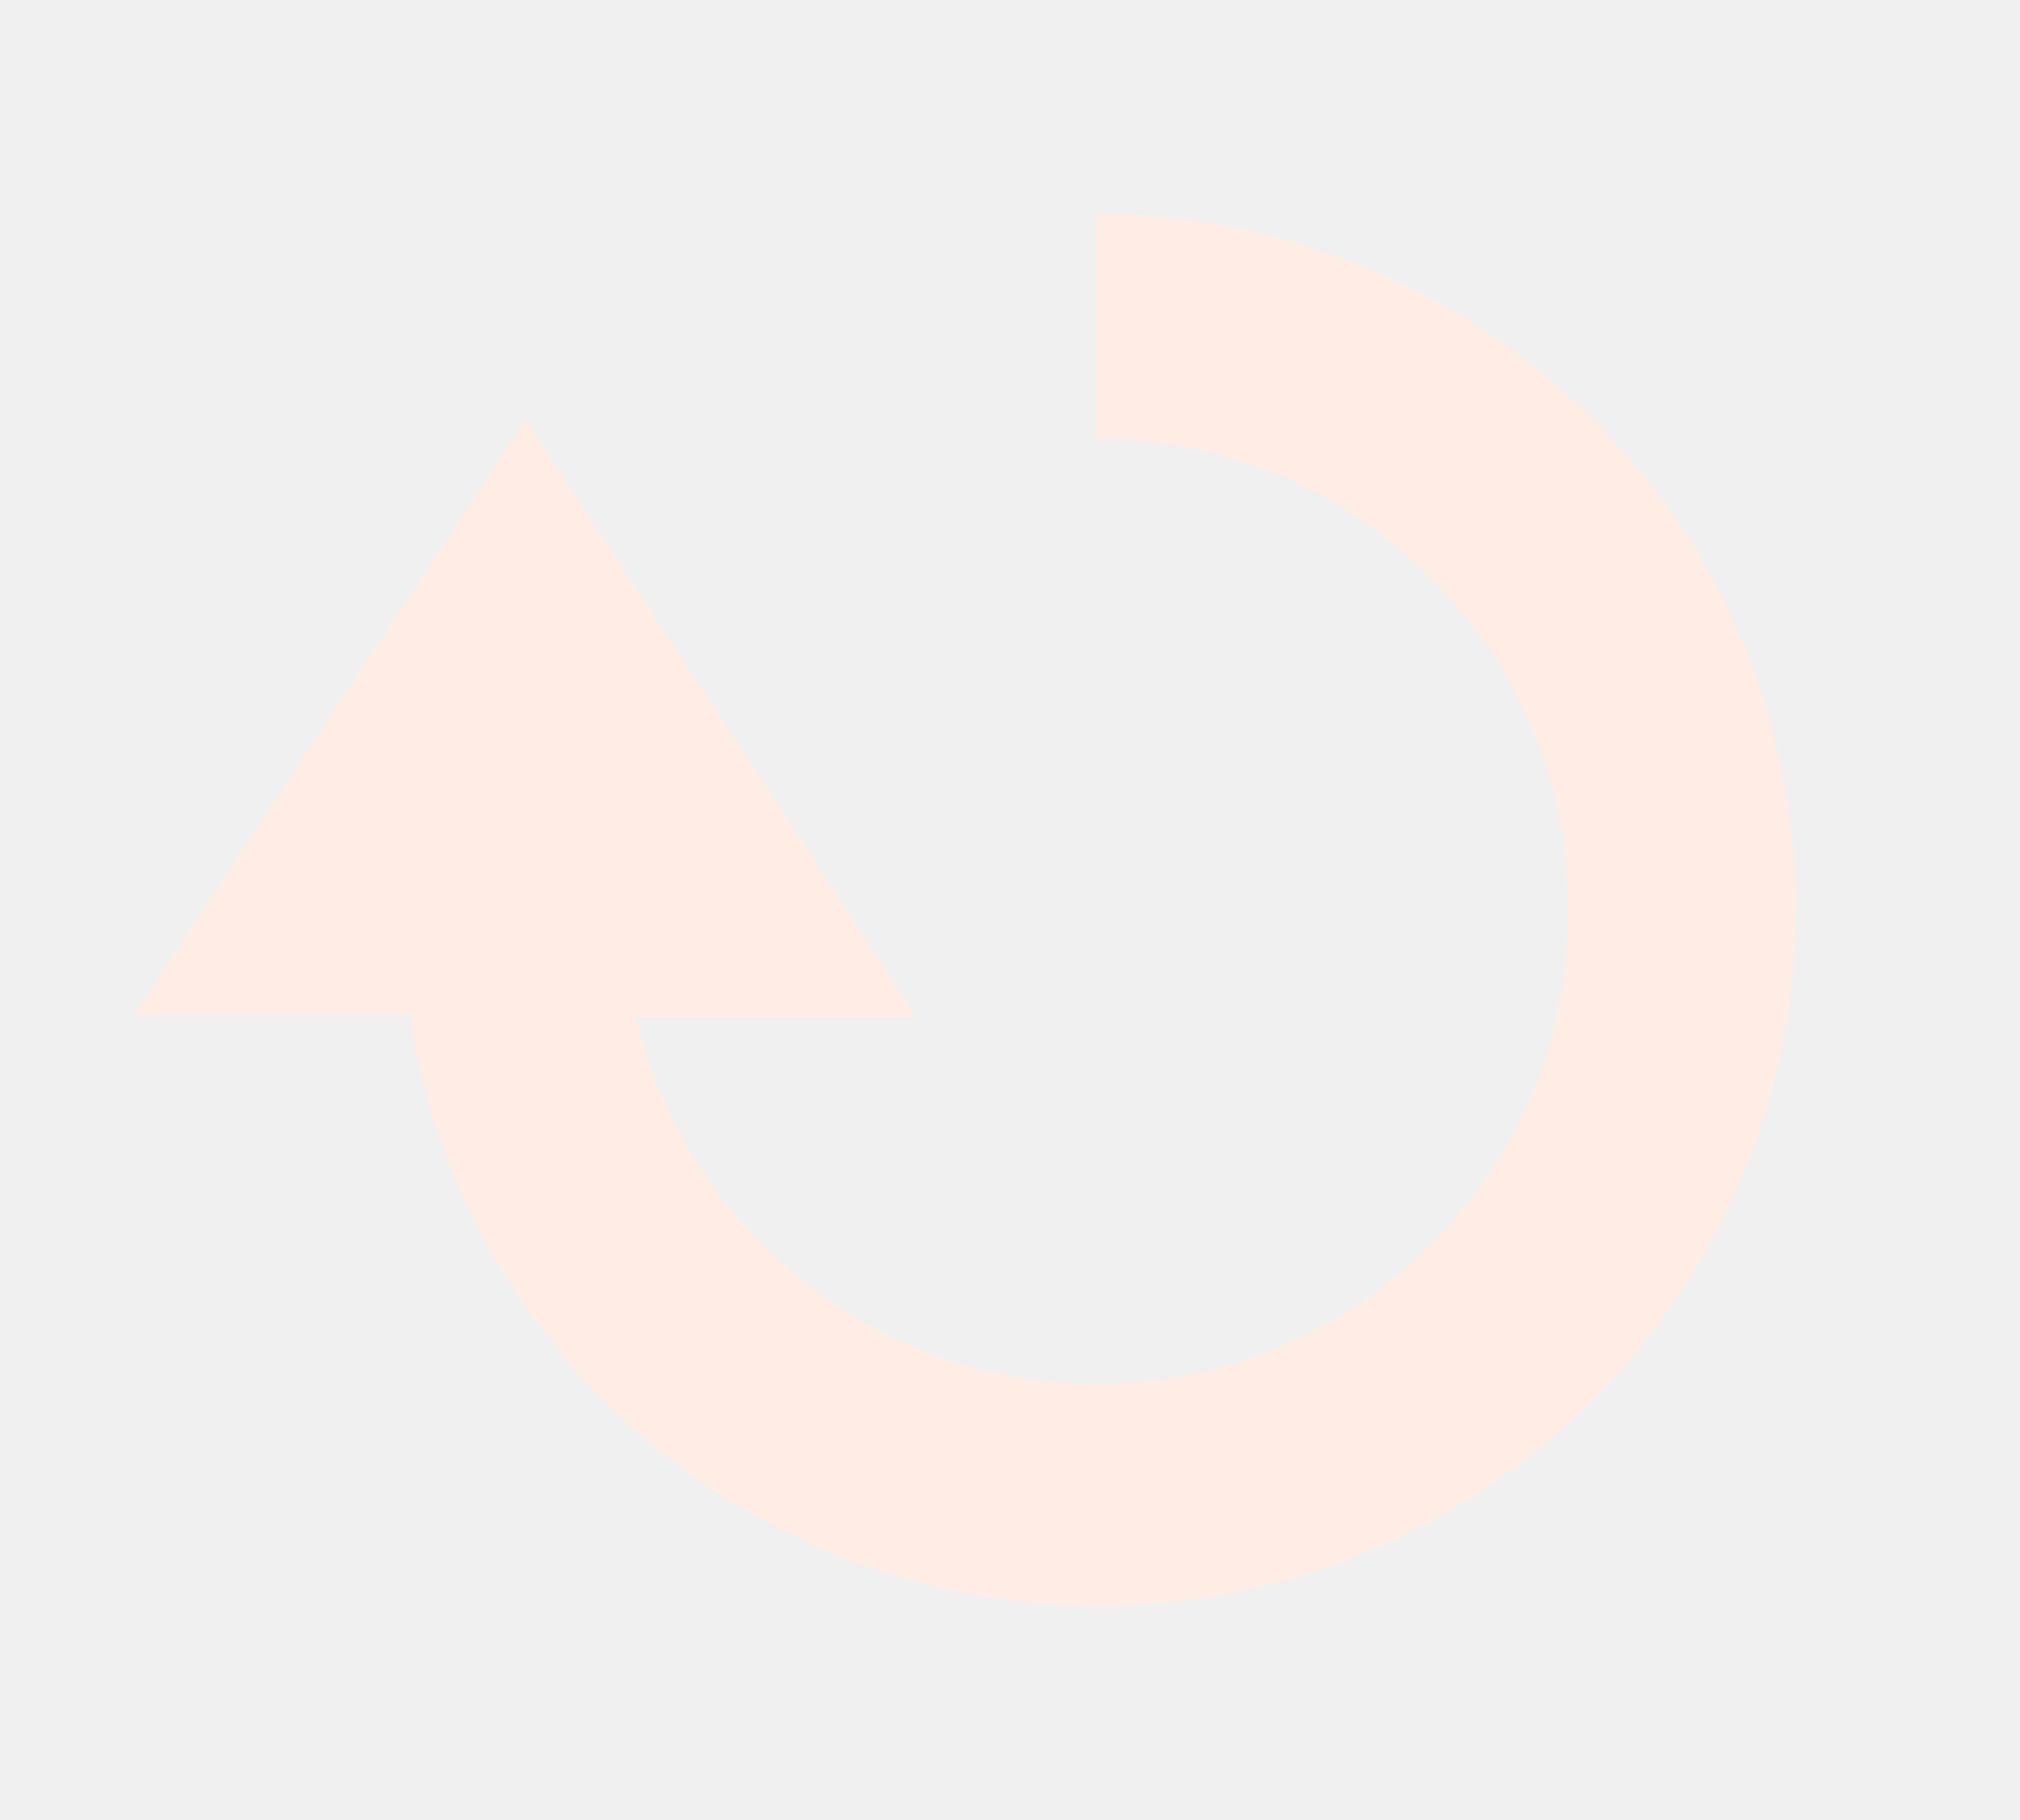
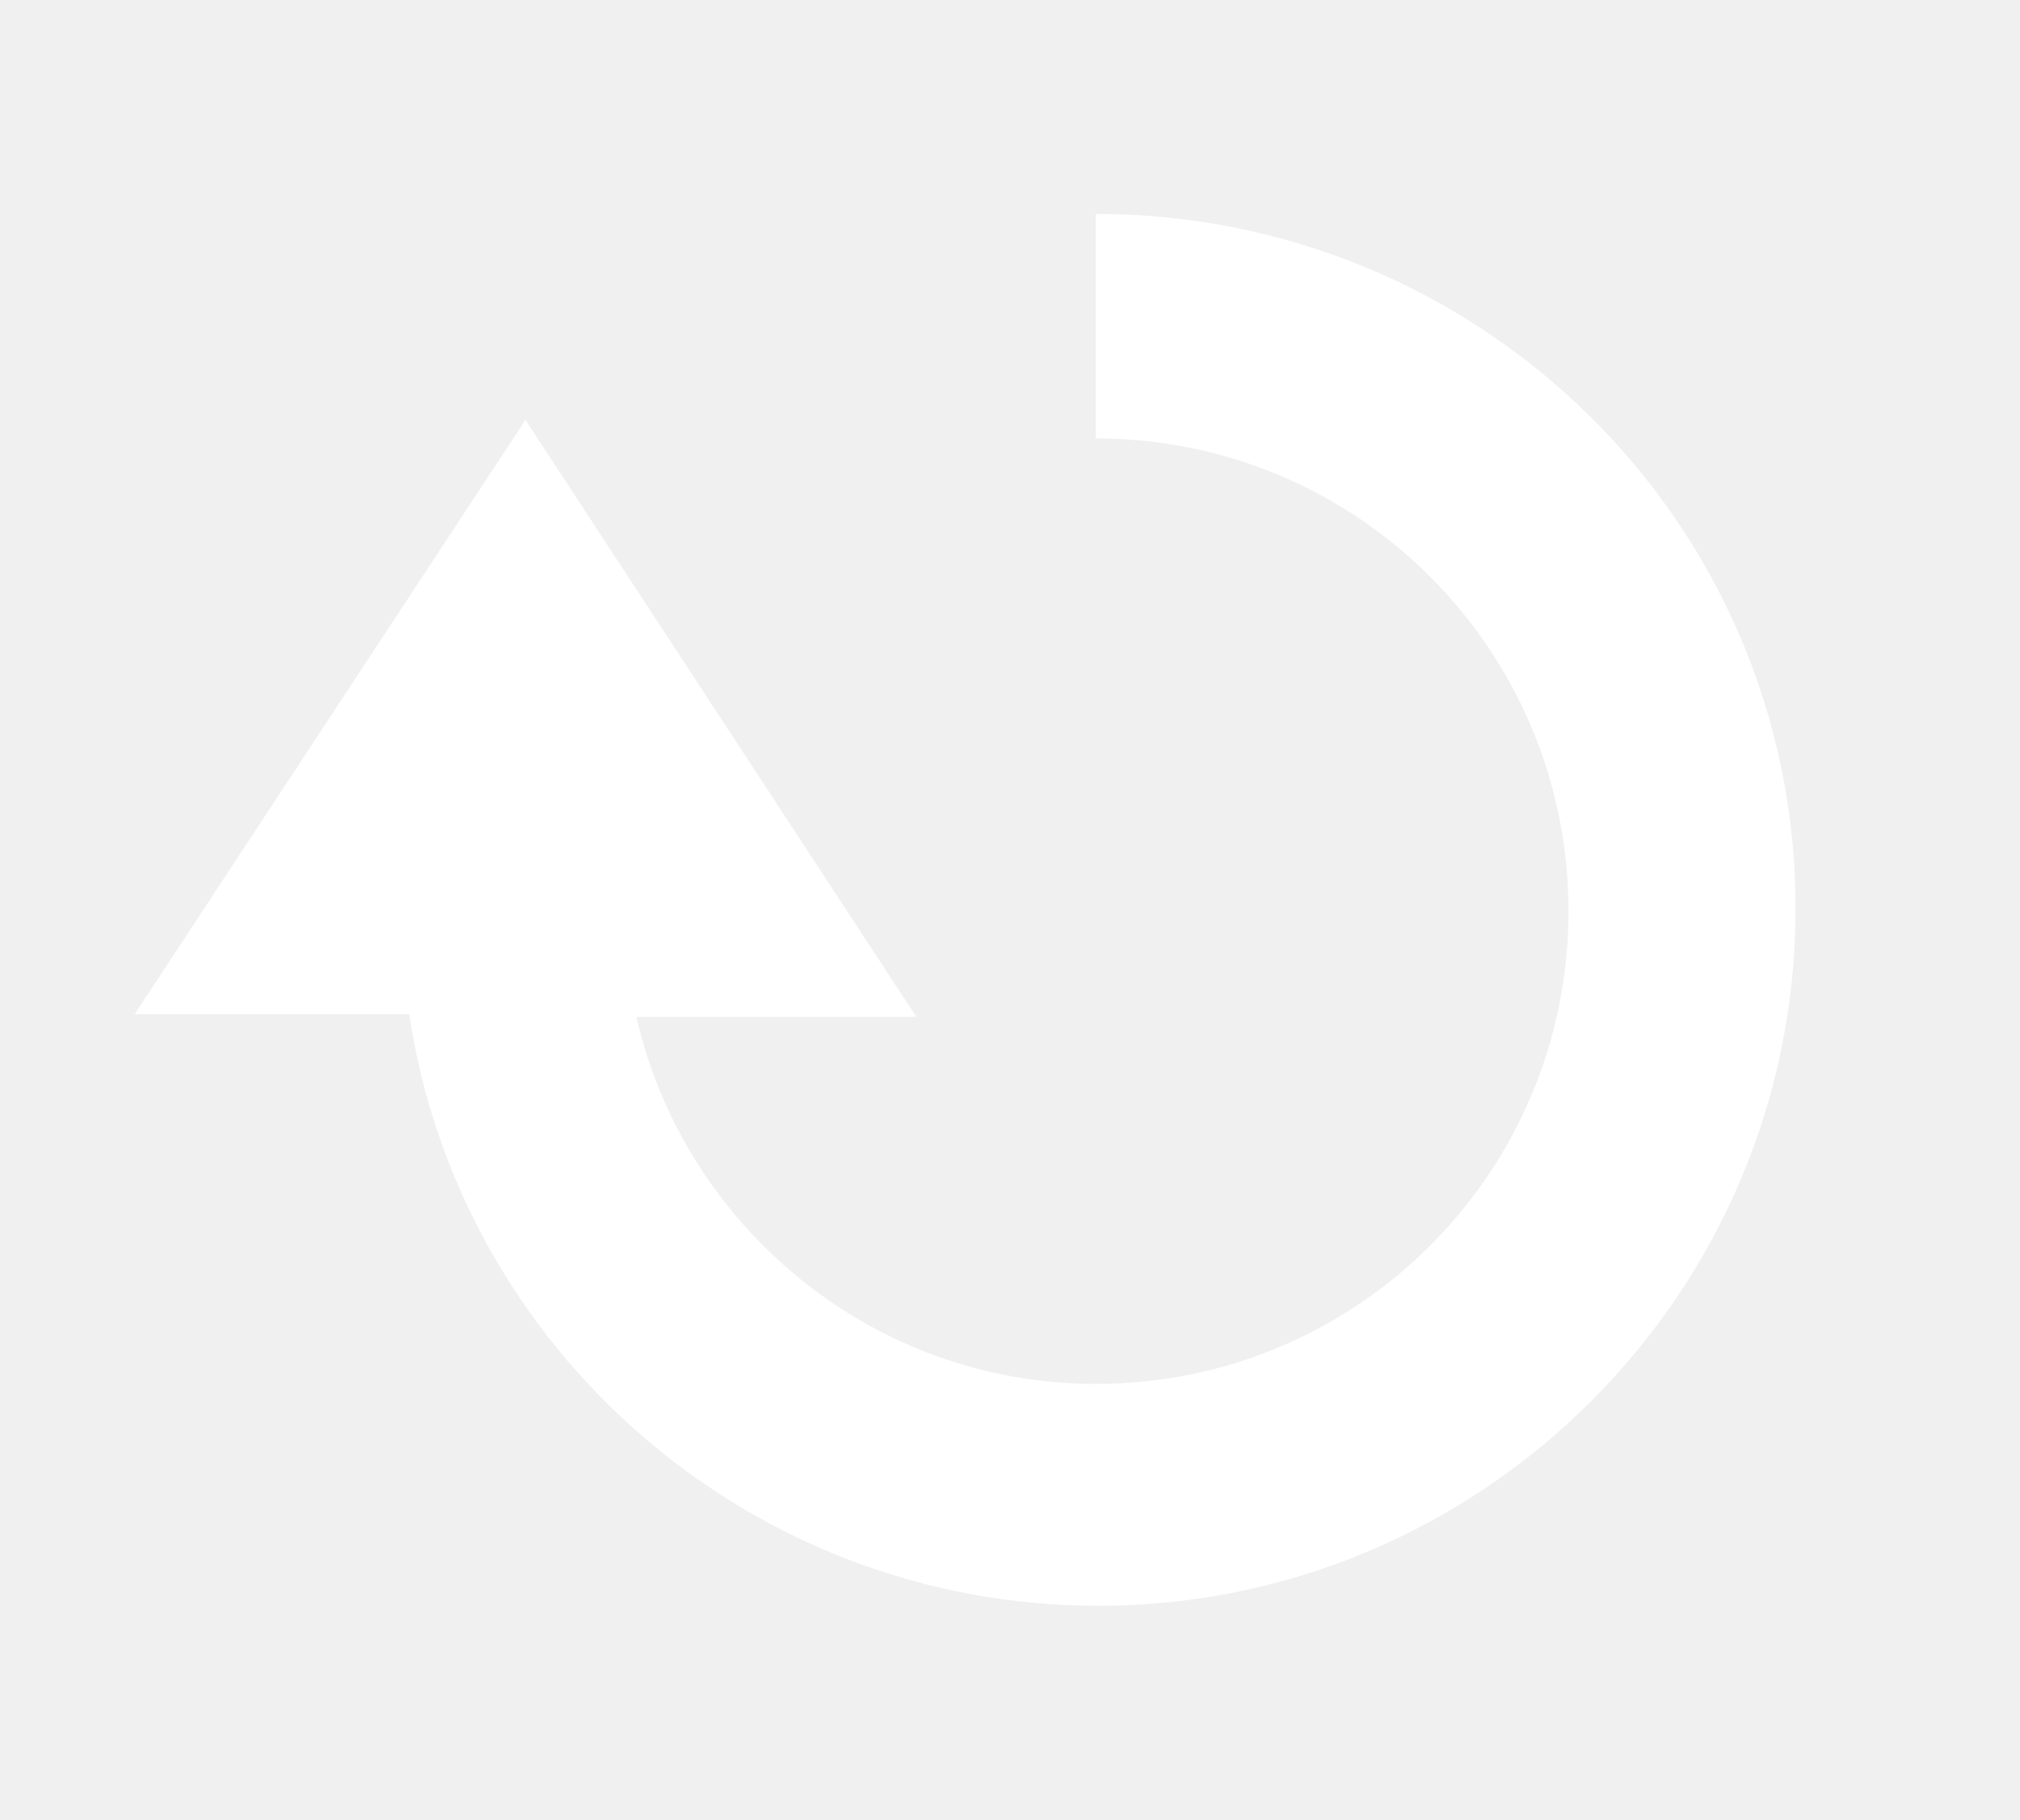
<svg xmlns="http://www.w3.org/2000/svg" version="1.1" id="Layer_1" x="0px" y="0px" viewBox="0 0 76.5 68.9" enable-background="new 0 0 76.5 68.9" xml:space="preserve">
-   <path fill="#FFEDE5" d="M41.5,8.1v8.5c9.9,0,17.9,8,17.9,17.9s-8,17.9-17.9,17.9c-8.5,0-15.6-6-17.4-13.9h10.6L19.9,15.9L5.1,38.4  h10.4c1.9,12.7,12.9,22.4,26.1,22.4c14.5,0,26.4-11.8,26.4-26.4S56.1,8.1,41.5,8.1z" />
+   <path fill="#FFFFFF" d="M41.5,8.1v8.5c9.9,0,17.9,8,17.9,17.9s-8,17.9-17.9,17.9c-8.5,0-15.6-6-17.4-13.9h10.6L19.9,15.9L5.1,38.4  h10.4c1.9,12.7,12.9,22.4,26.1,22.4c14.5,0,26.4-11.8,26.4-26.4S56.1,8.1,41.5,8.1z" />
</svg>
